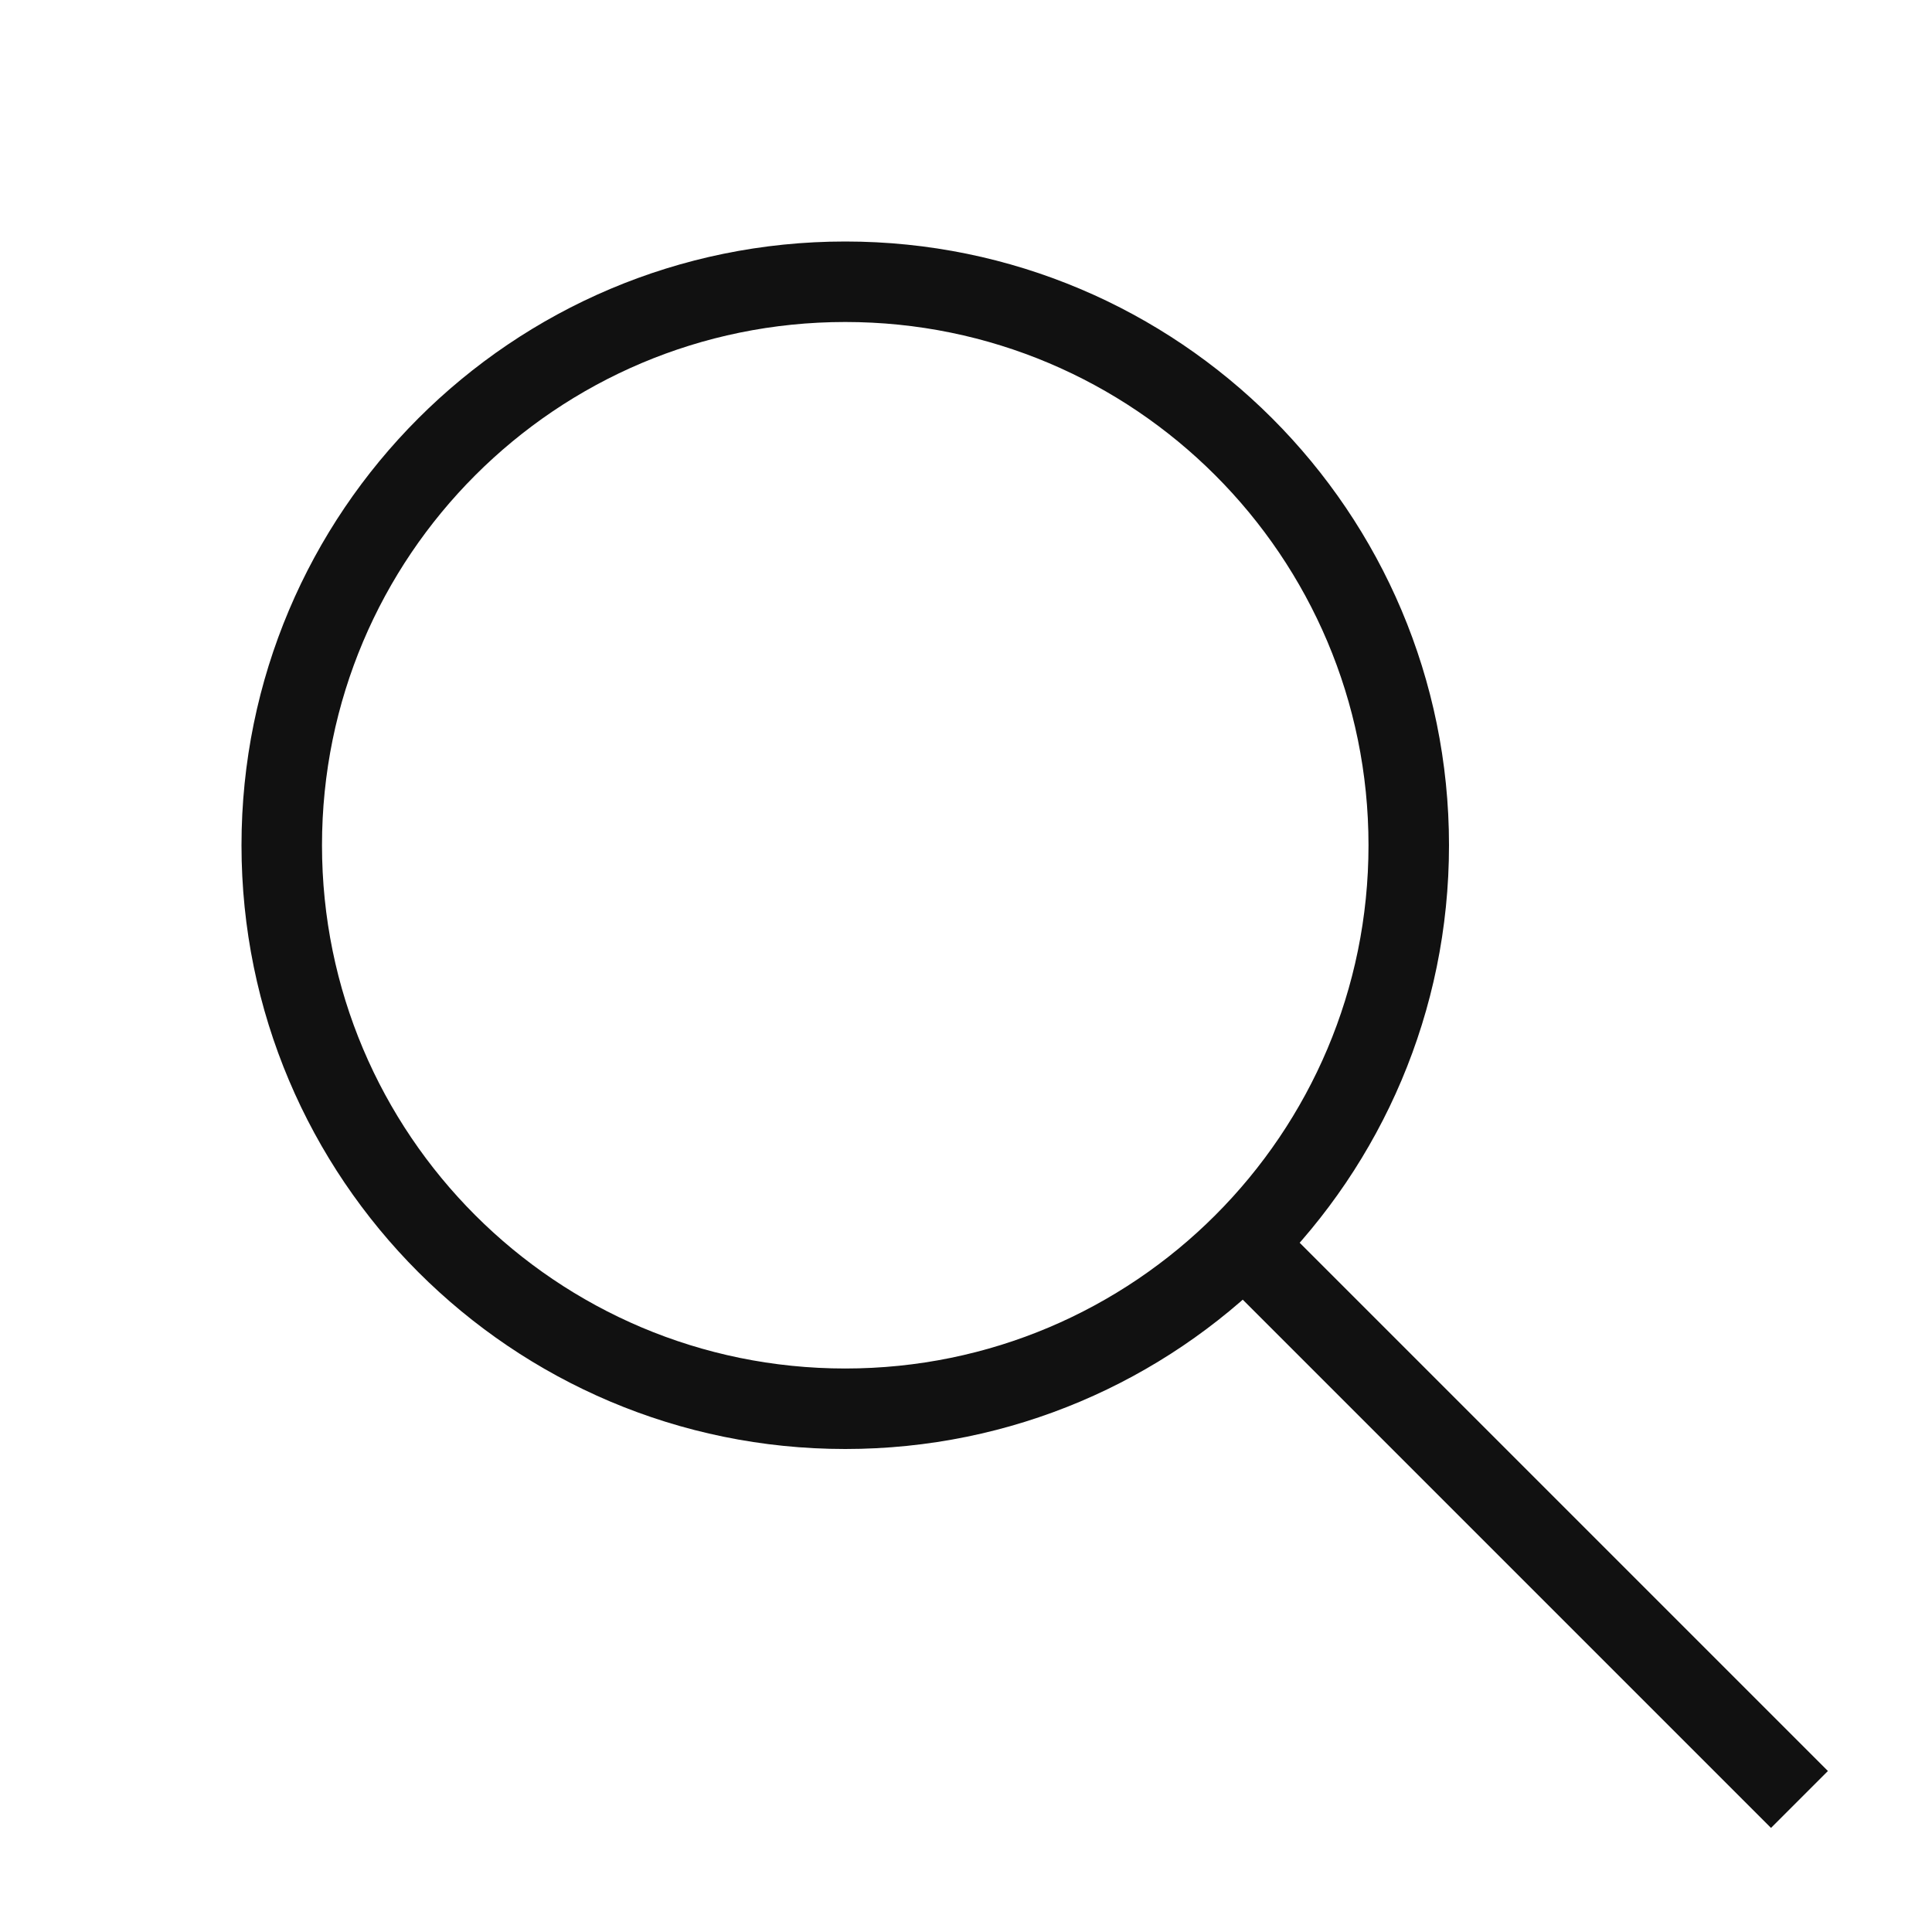
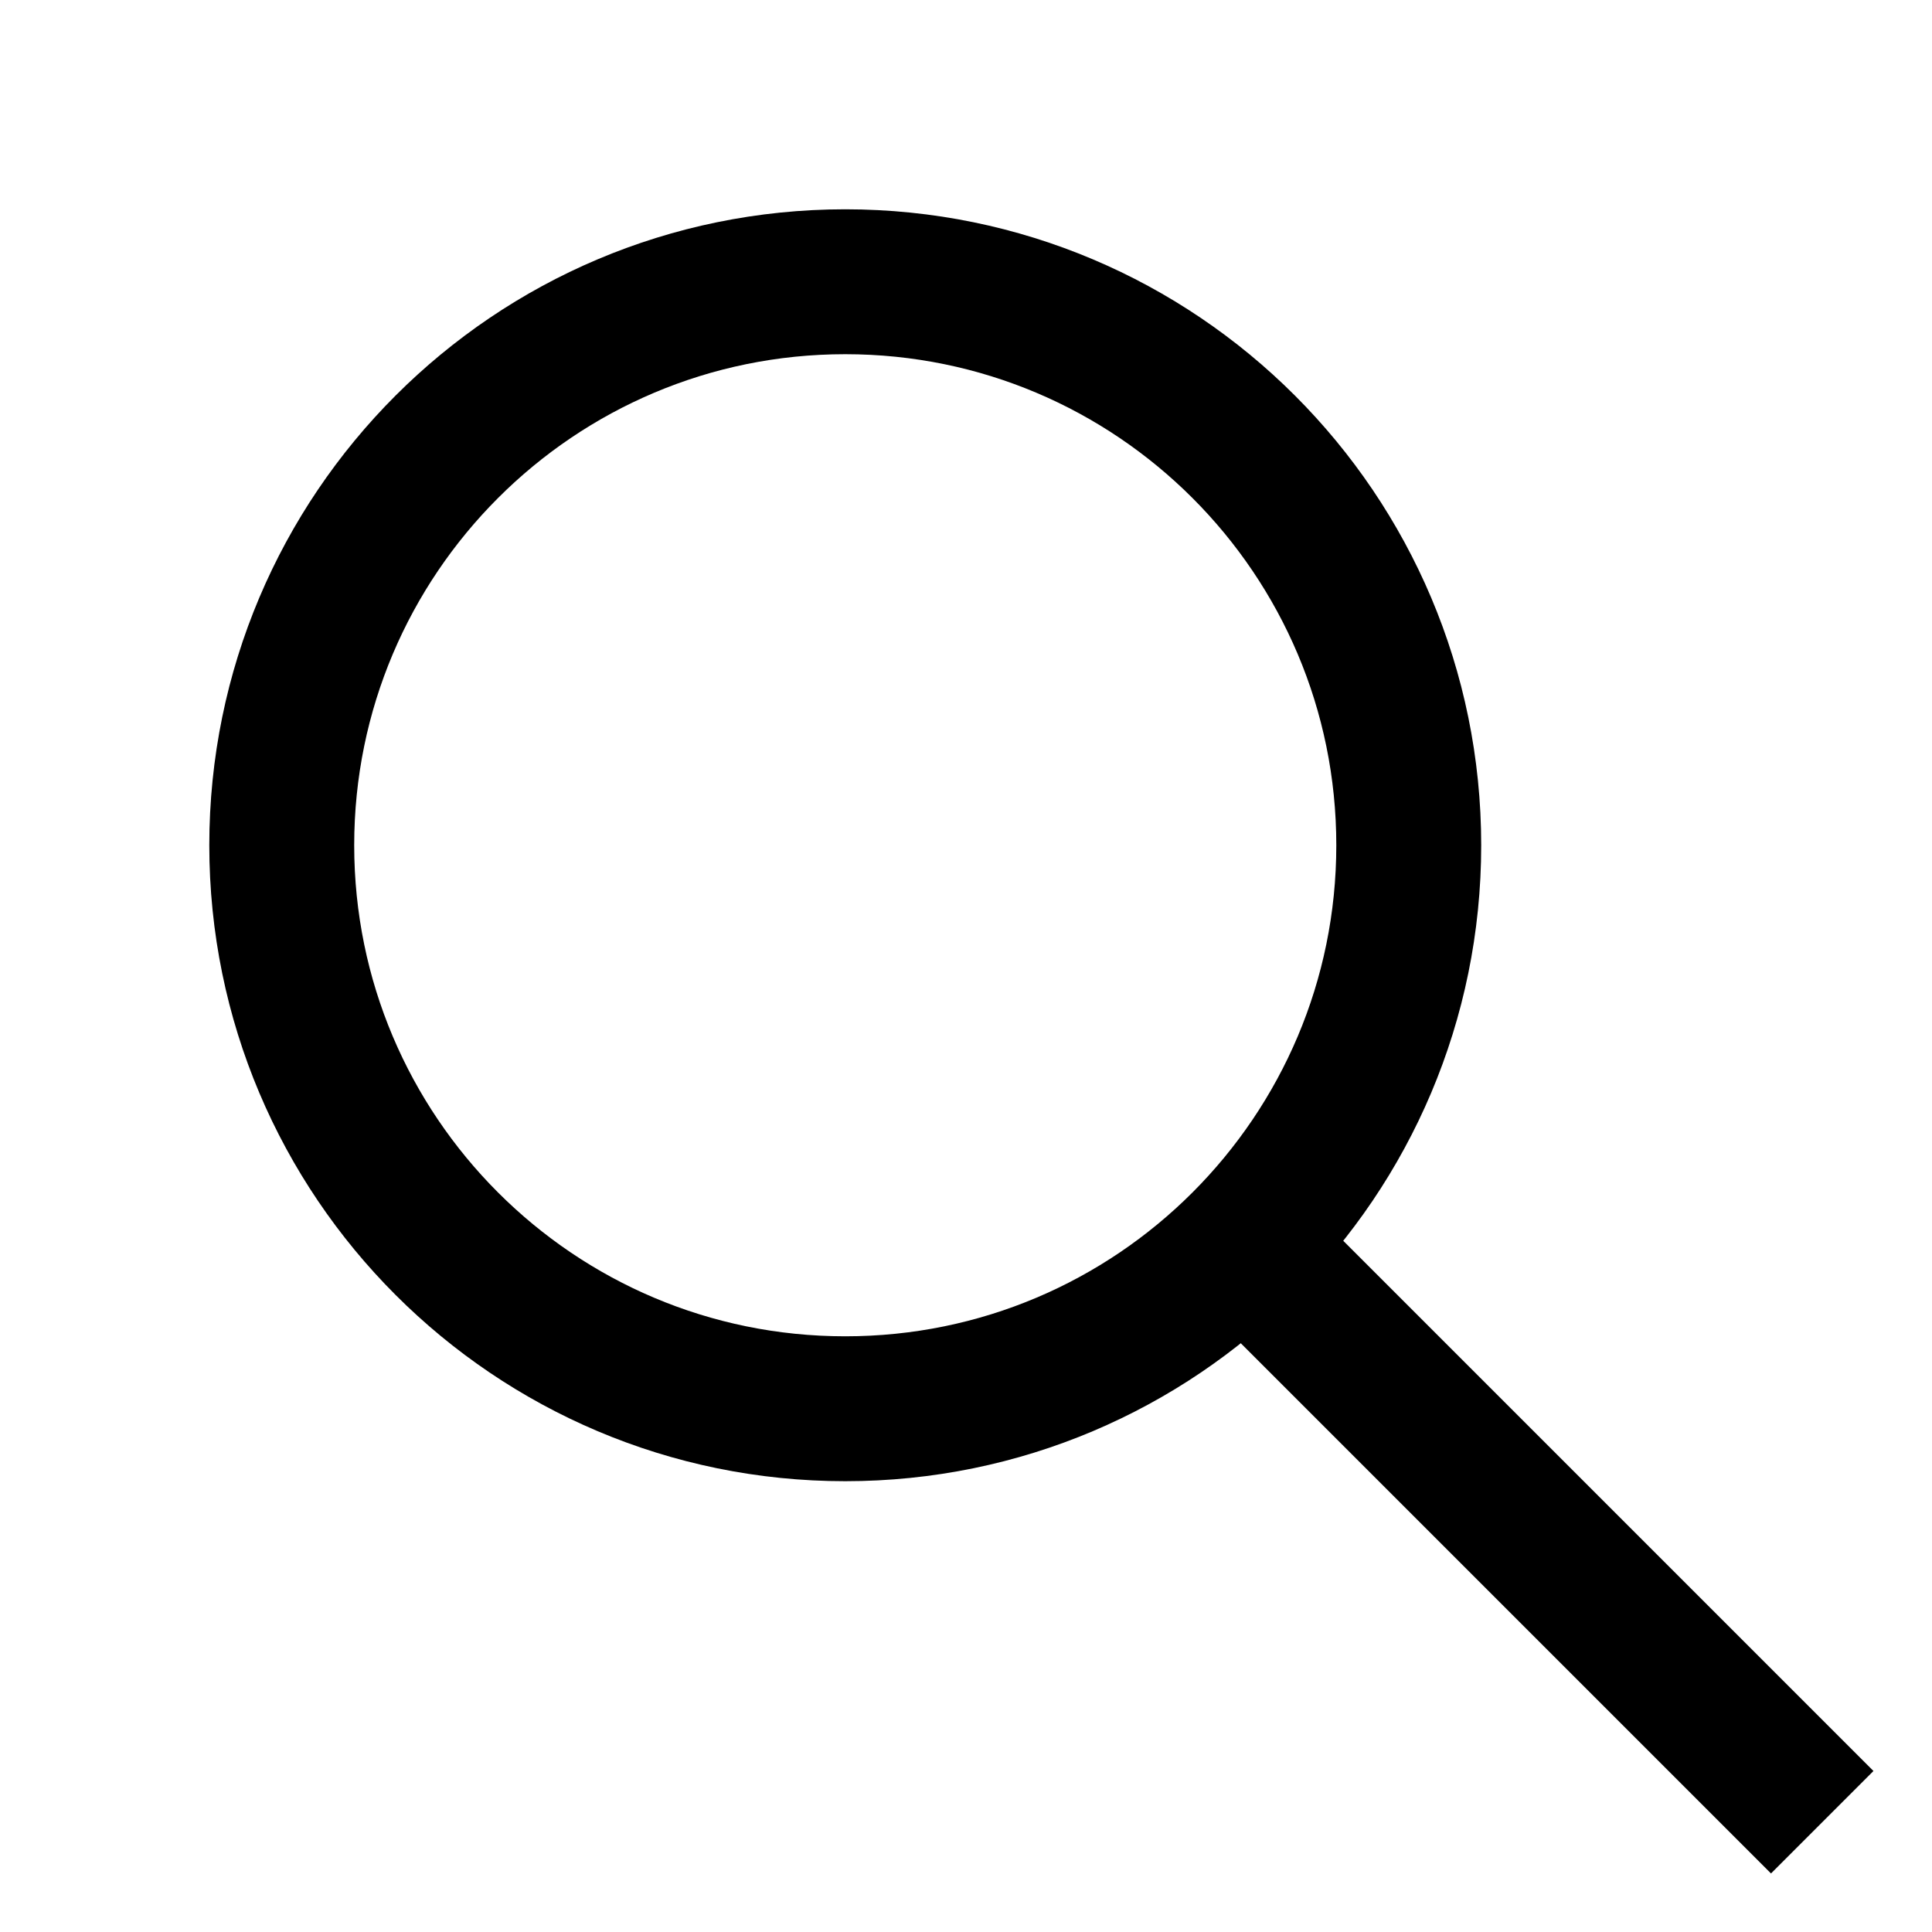
- <svg xmlns="http://www.w3.org/2000/svg" viewBox="0 0 24 24" width="24" height="24" fill="none" stroke="#111111" stroke-width="1" stroke-linecap="square">
+ <svg xmlns="http://www.w3.org/2000/svg" viewBox="0 0 24 24" width="24" height="24" fill="none" stroke="currentColor" stroke-width="1.8" stroke-linecap="square">
  <circle cx="10.5" cy="10.5" r="7" />
  <line x1="15.8" y1="15.8" x2="22" y2="22" />
</svg>
